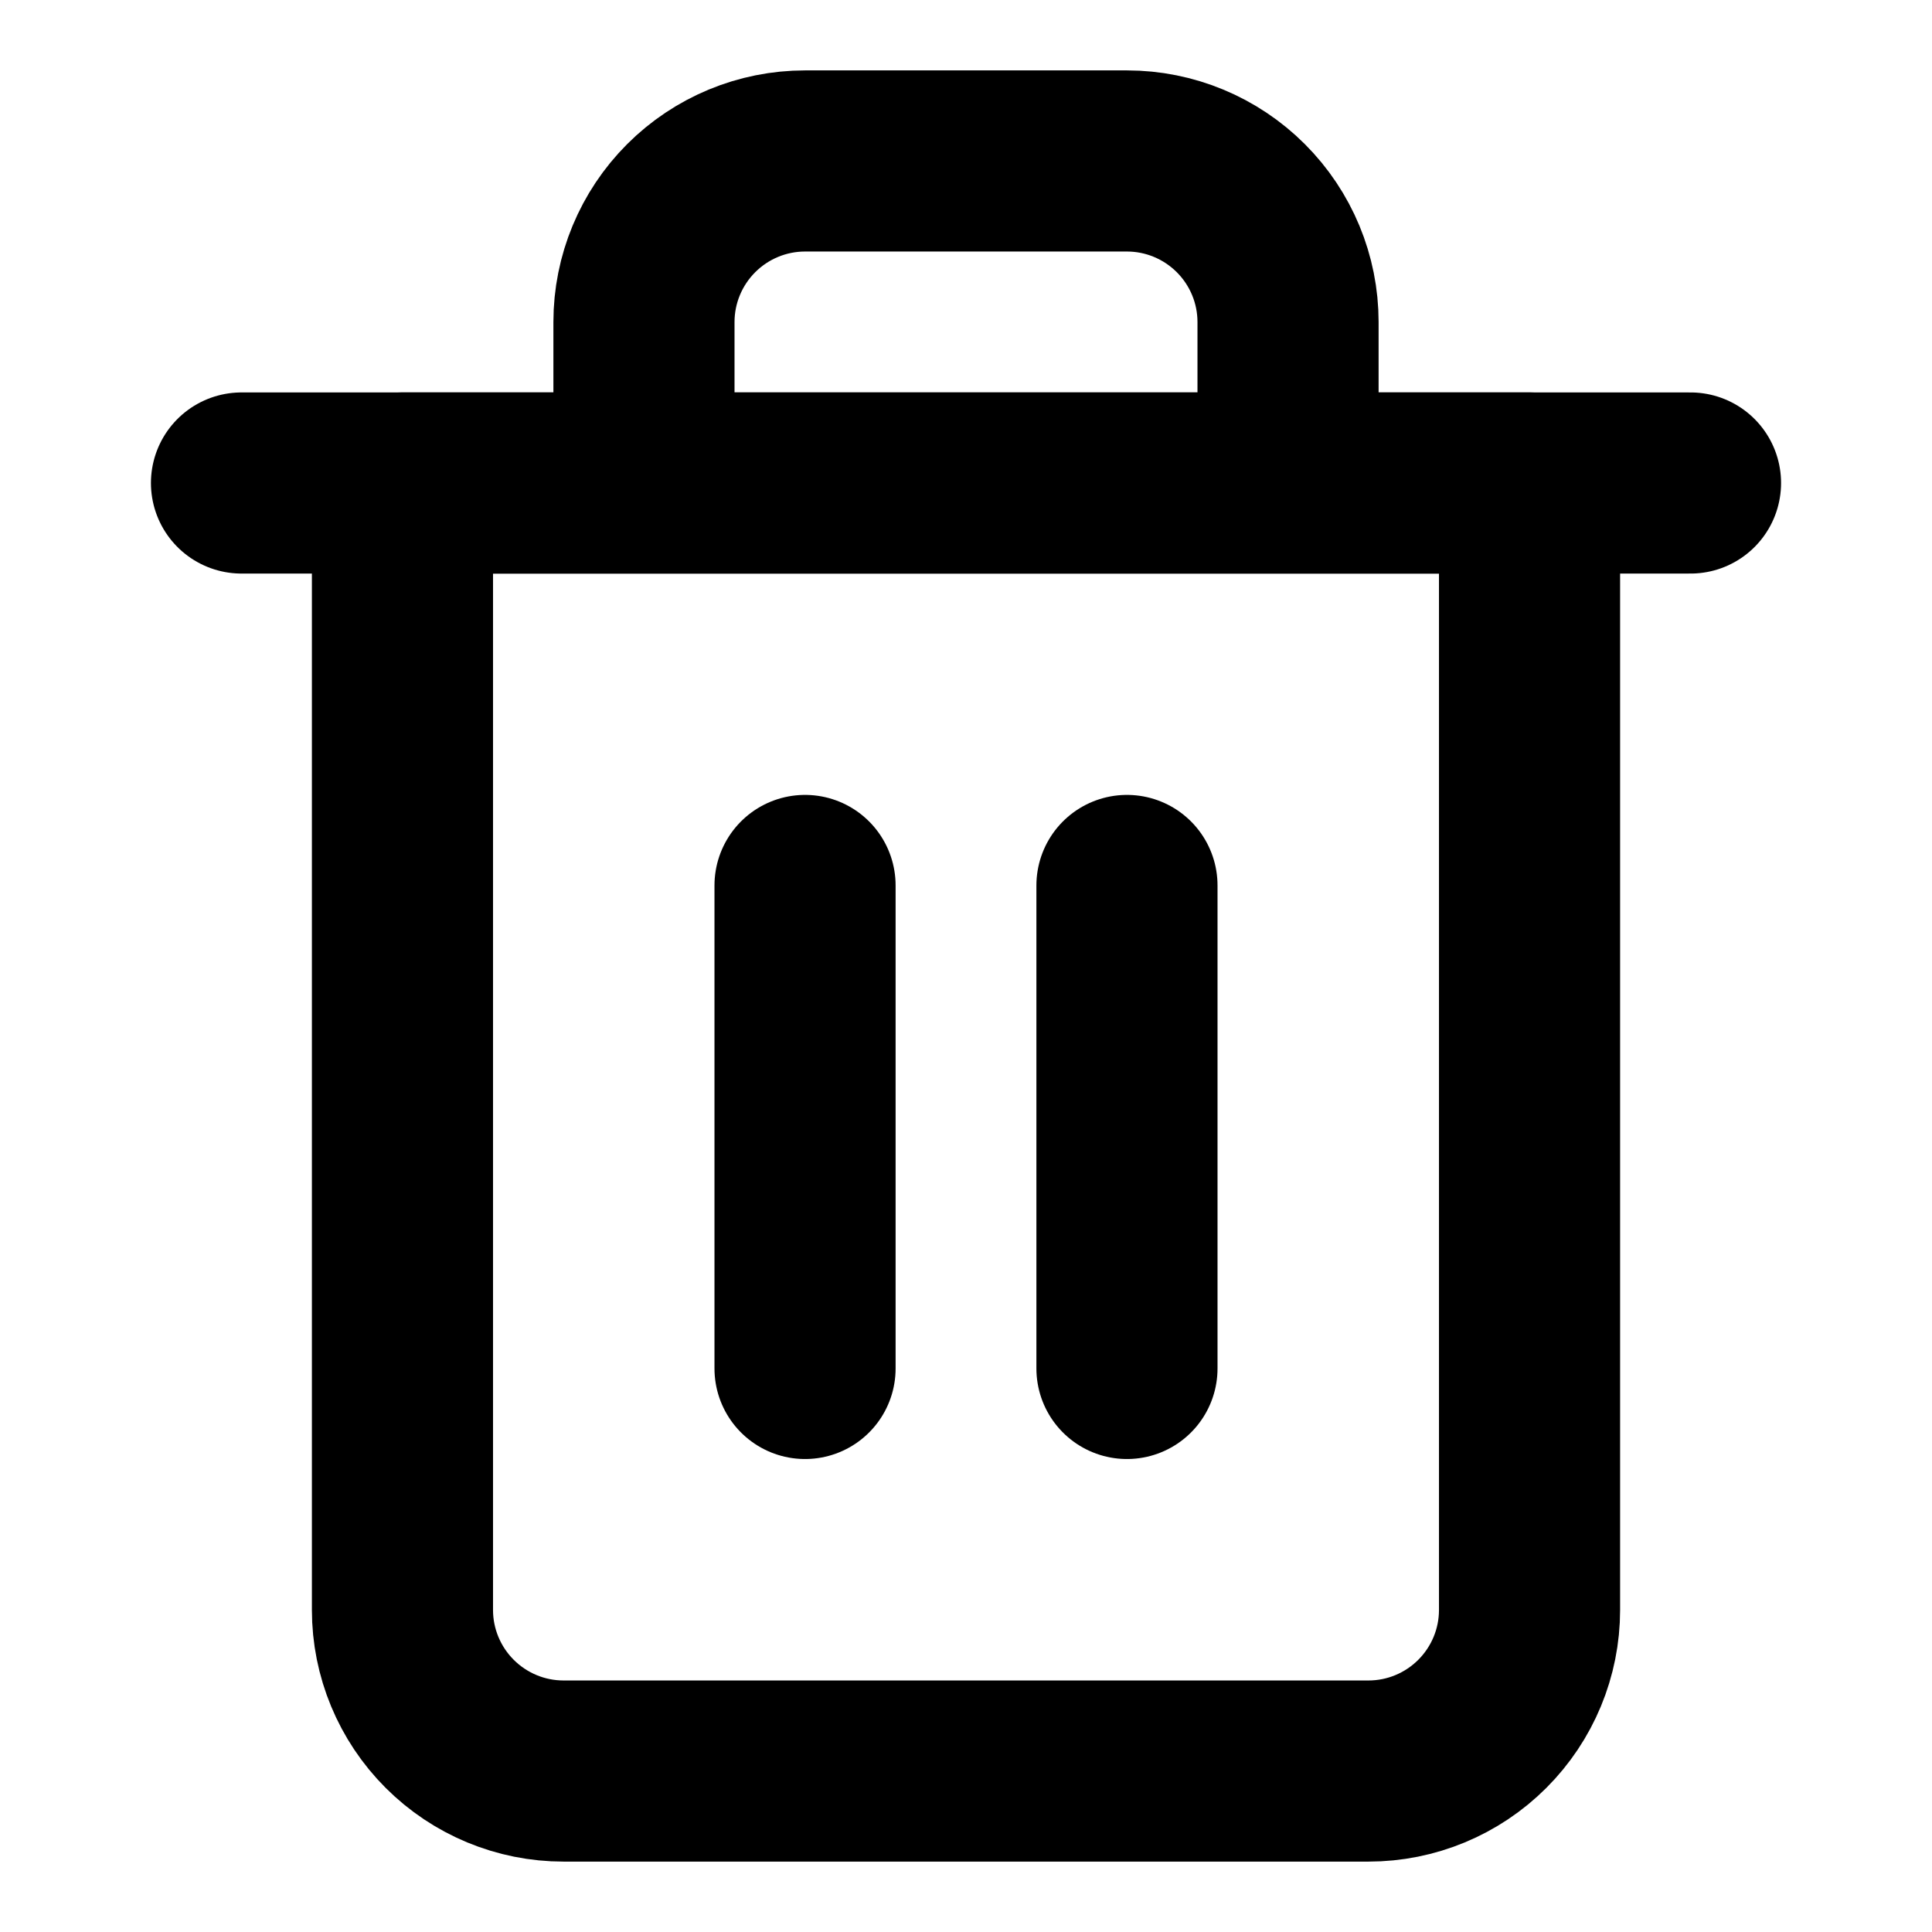
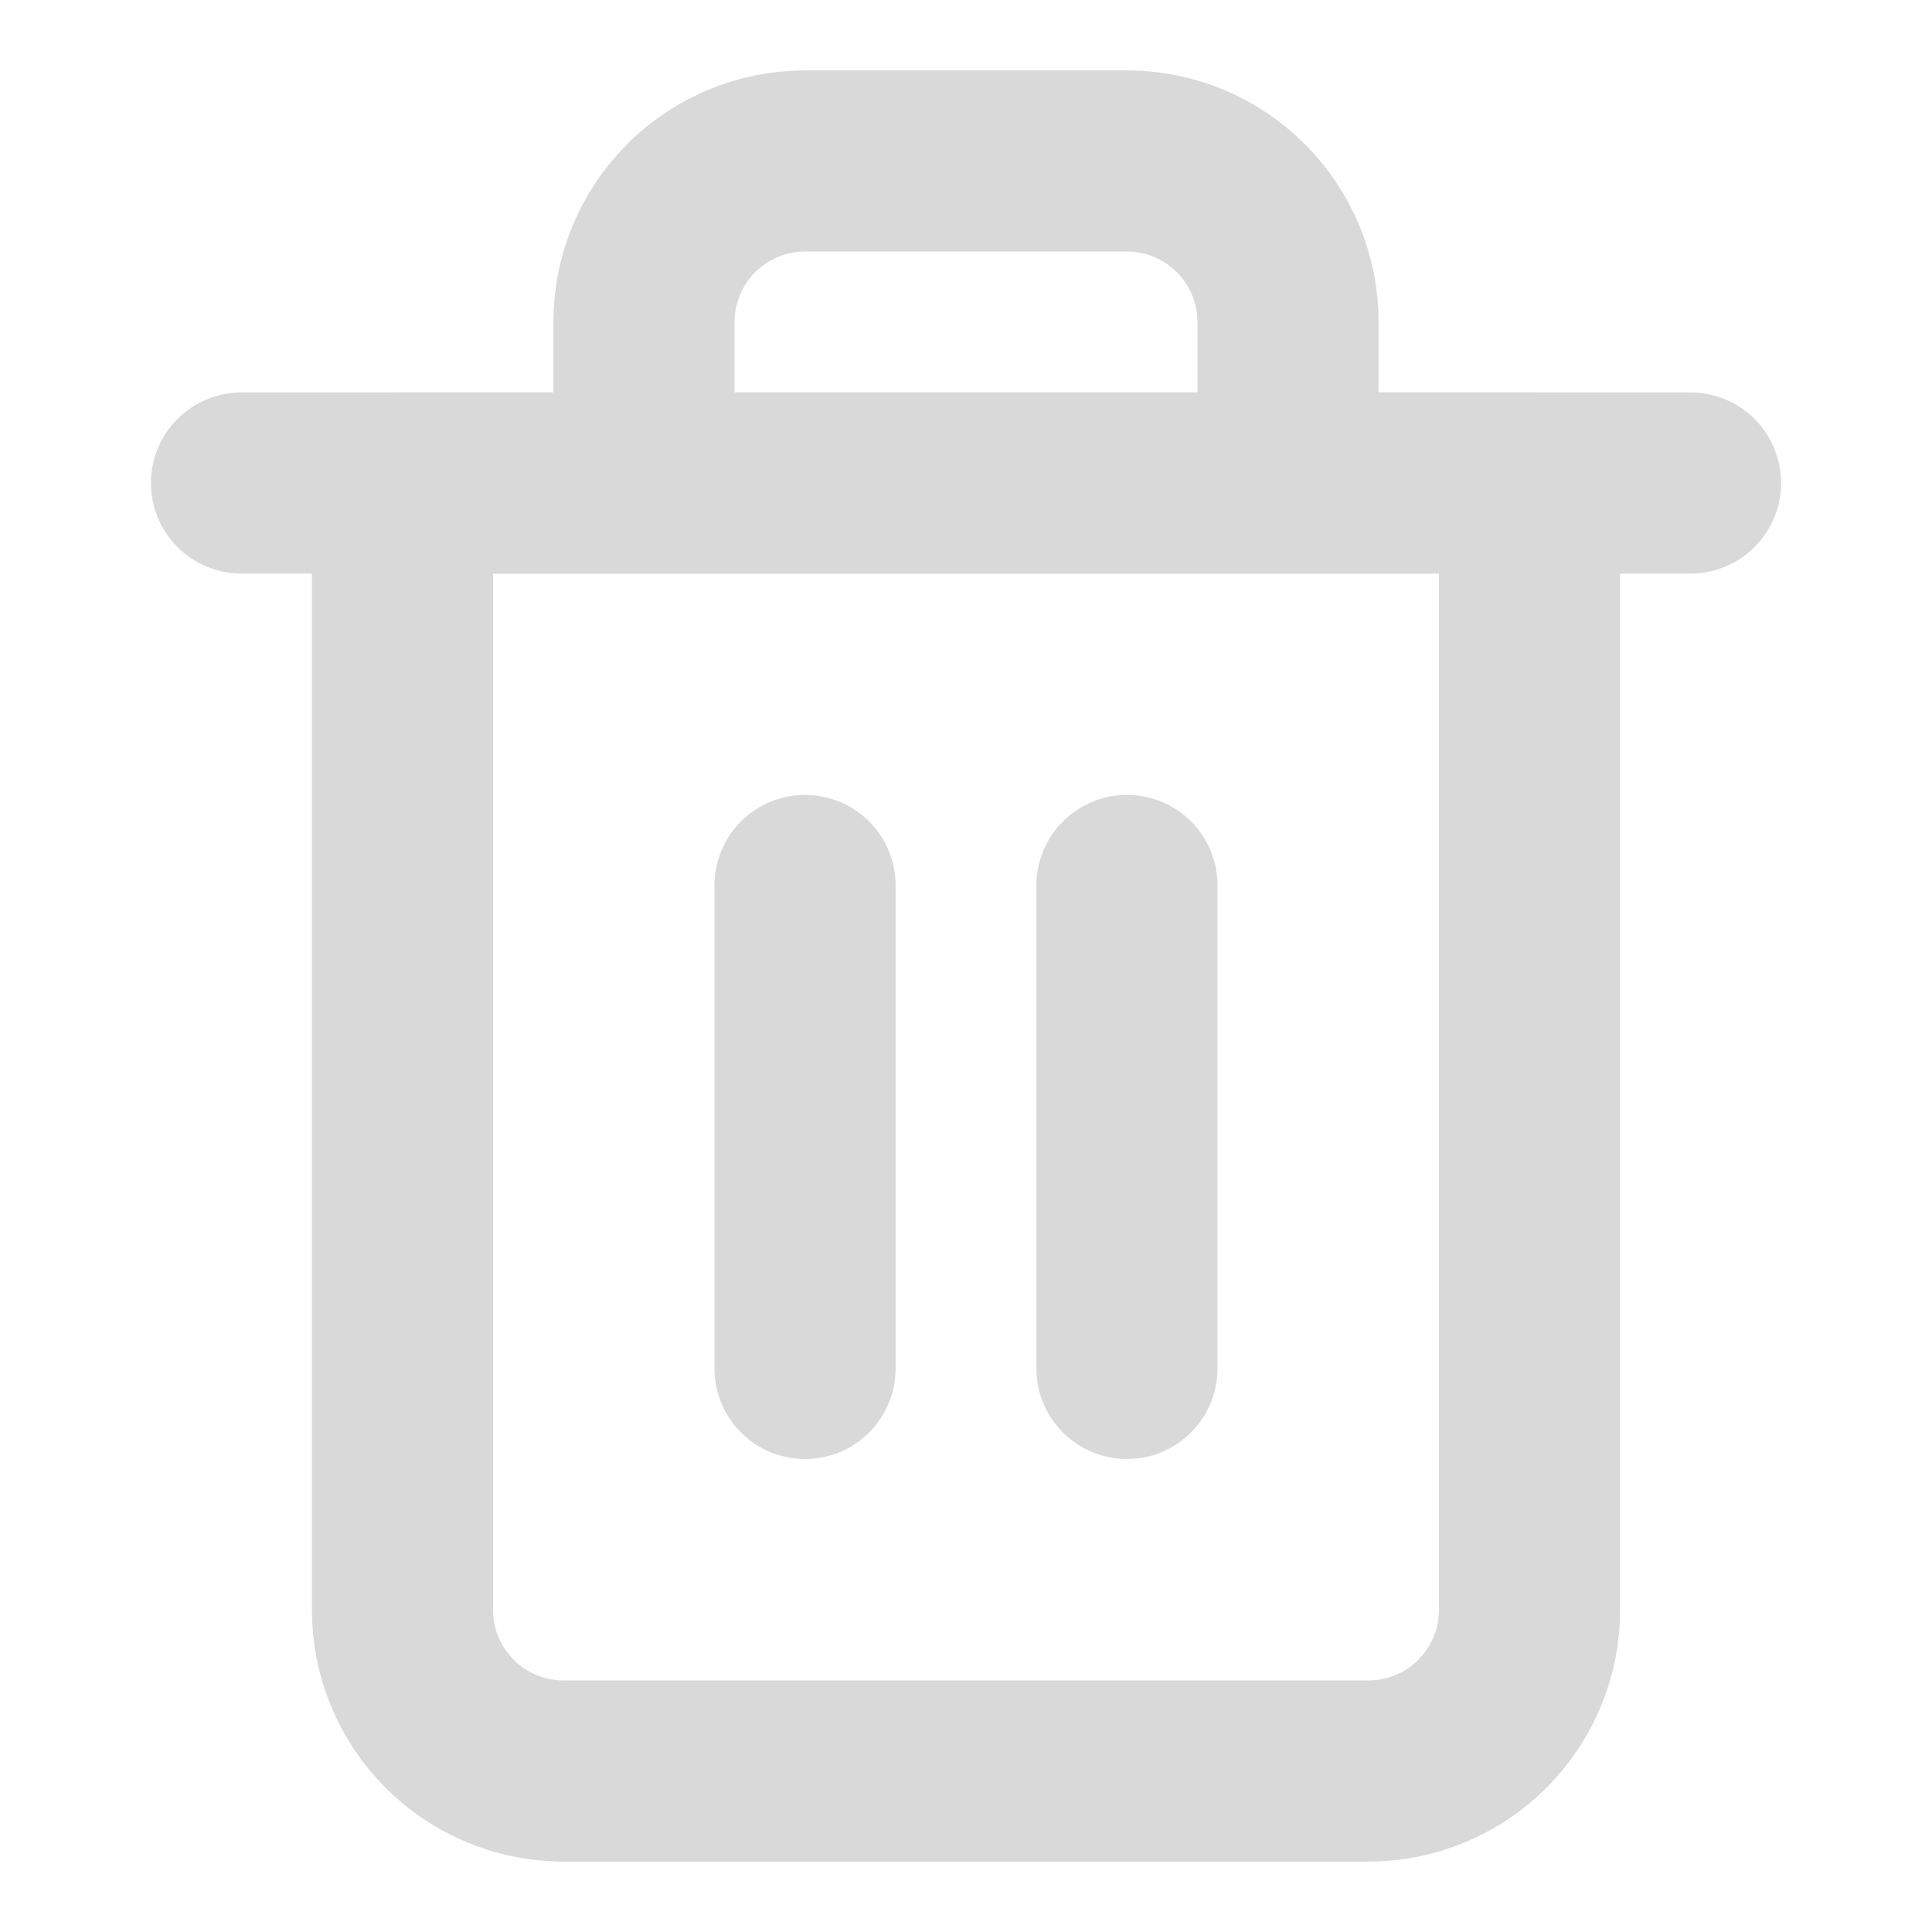
<svg xmlns="http://www.w3.org/2000/svg" width="16" height="16" viewBox="0 0 16 16" fill="none">
-   <path d="M2 4H3.333H14" stroke="currentColor" stroke-width="1.5" stroke-linecap="round" stroke-linejoin="round" />
-   <path d="M5.333 4V2.667C5.333 2.313 5.474 1.974 5.724 1.724C5.974 1.474 6.313 1.333 6.667 1.333H9.333C9.687 1.333 10.026 1.474 10.276 1.724C10.526 1.974 10.667 2.313 10.667 2.667V4M12.667 4V13.333C12.667 13.687 12.526 14.026 12.276 14.276C12.026 14.526 11.687 14.667 11.333 14.667H4.667C4.313 14.667 3.974 14.526 3.724 14.276C3.474 14.026 3.333 13.687 3.333 13.333V4H12.667Z" stroke="currentColor" stroke-width="1.5" stroke-linecap="round" stroke-linejoin="round" />
-   <path d="M6.667 7.333V11.333" stroke="currentColor" stroke-width="1.5" stroke-linecap="round" stroke-linejoin="round" />
-   <path d="M9.333 7.333V11.333" stroke="currentColor" stroke-width="1.5" stroke-linecap="round" stroke-linejoin="round" />
+   <path d="M2 4H3.333H14" stroke="#d9d9d9" stroke-width="1.5" stroke-linecap="round" stroke-linejoin="round" />
+   <path d="M5.333 4V2.667C5.333 2.313 5.474 1.974 5.724 1.724C5.974 1.474 6.313 1.333 6.667 1.333H9.333C9.687 1.333 10.026 1.474 10.276 1.724C10.526 1.974 10.667 2.313 10.667 2.667V4M12.667 4V13.333C12.667 13.687 12.526 14.026 12.276 14.276C12.026 14.526 11.687 14.667 11.333 14.667H4.667C4.313 14.667 3.974 14.526 3.724 14.276C3.474 14.026 3.333 13.687 3.333 13.333V4H12.667Z" stroke="#d9d9d9" stroke-width="1.5" stroke-linecap="round" stroke-linejoin="round" />
+   <path d="M6.667 7.333V11.333" stroke="#d9d9d9" stroke-width="1.5" stroke-linecap="round" stroke-linejoin="round" />
+   <path d="M9.333 7.333V11.333" stroke="#d9d9d9" stroke-width="1.5" stroke-linecap="round" stroke-linejoin="round" />
</svg>
